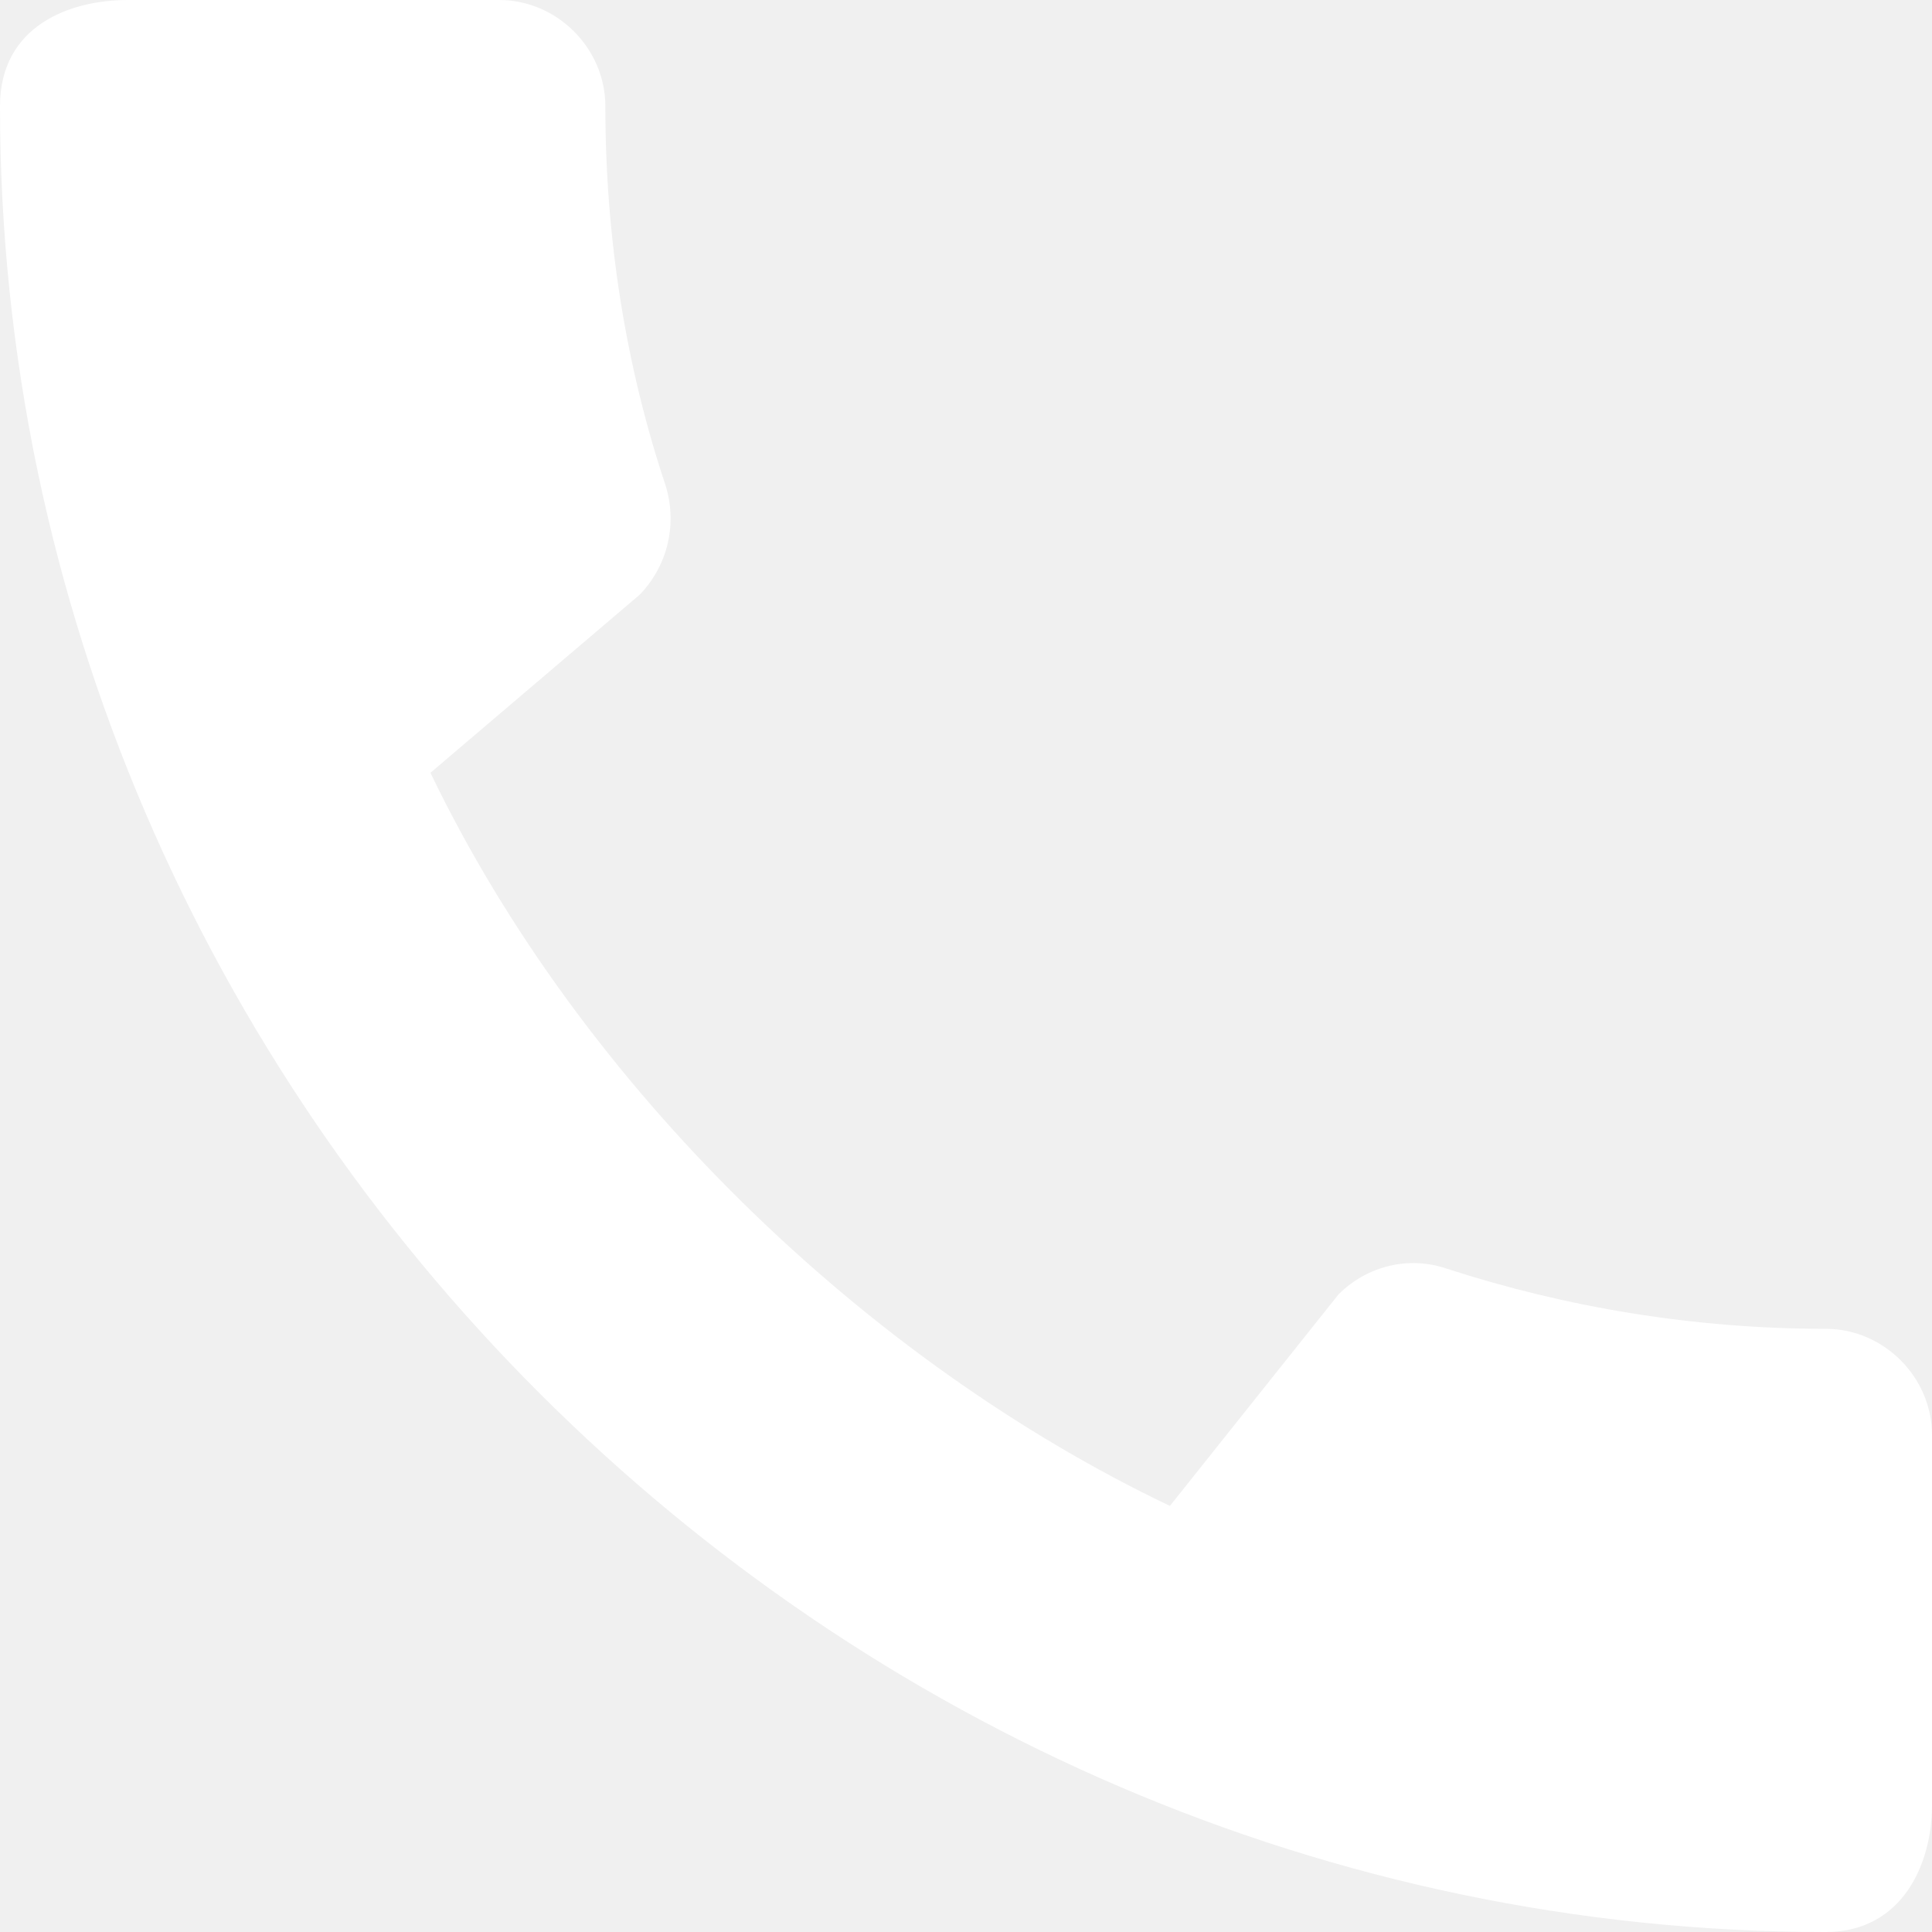
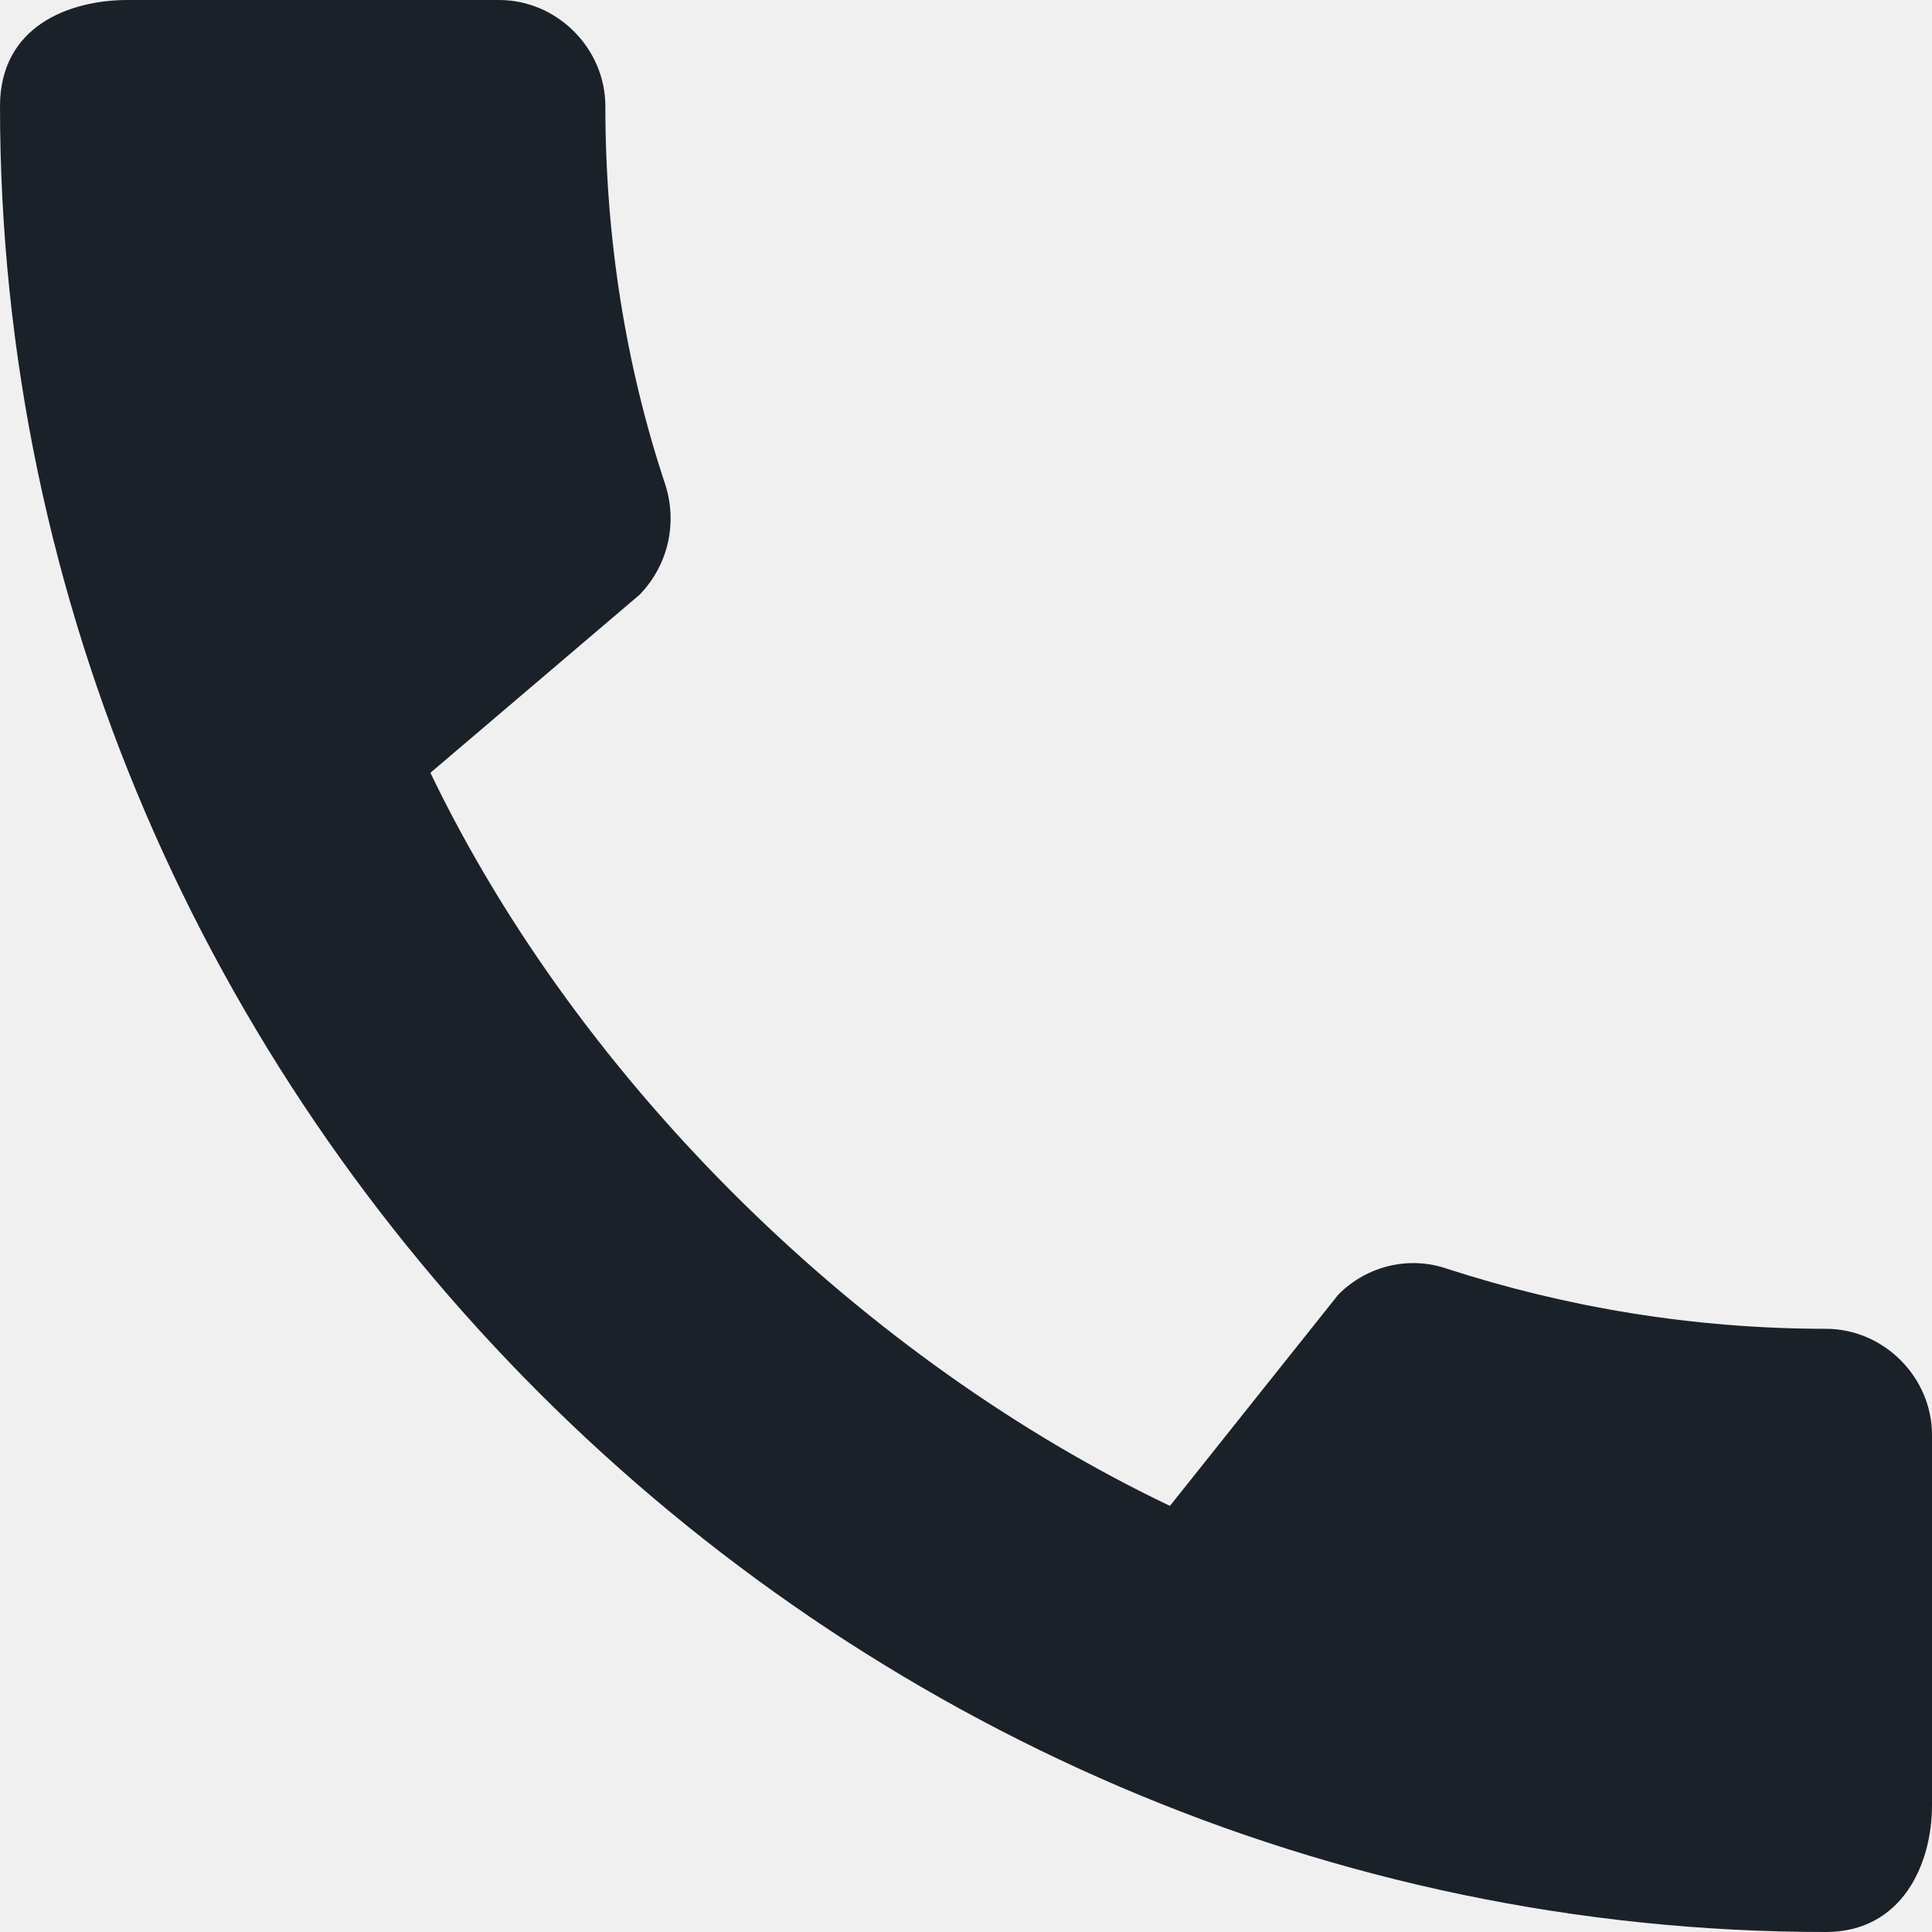
- <svg xmlns="http://www.w3.org/2000/svg" width="24" height="24" viewBox="0 0 24 24" fill="none">
-   <path d="M22.68 16.507C21.04 16.507 19.453 16.24 17.973 15.76C17.507 15.6 16.987 15.72 16.627 16.08L14.533 18.707C10.76 16.907 7.227 13.507 5.347 9.6L7.947 7.387C8.307 7.013 8.413 6.493 8.267 6.027C7.773 4.547 7.52 2.96 7.52 1.32C7.52 0.6 6.92 0 6.2 0H1.587C0.867 0 0 0.32 0 1.32C0 13.707 10.307 24 22.68 24C23.627 24 24 23.16 24 22.427V17.827C24 17.107 23.4 16.507 22.68 16.507Z" fill="white" />
+ <svg xmlns="http://www.w3.org/2000/svg" width="18" height="18" viewBox="0 0 18 18" fill="none">
+   <path d="M17.01 12.38C15.78 12.38 14.59 12.18 13.48 11.82C13.13 11.7 12.74 11.79 12.47 12.06L10.9 14.03C8.07 12.68 5.42 10.13 4.01 7.2L5.96 5.54C6.23 5.26 6.31 4.87 6.2 4.52C5.83 3.41 5.64 2.22 5.64 0.99C5.64 0.45 5.19 0 4.65 0H1.19C0.65 0 0 0.24 0 0.99C0 10.28 7.73 18 17.01 18C17.72 18 18 17.37 18 16.82V13.37C18 12.83 17.55 12.38 17.01 12.38Z" fill="#1B2129" />
</svg>
